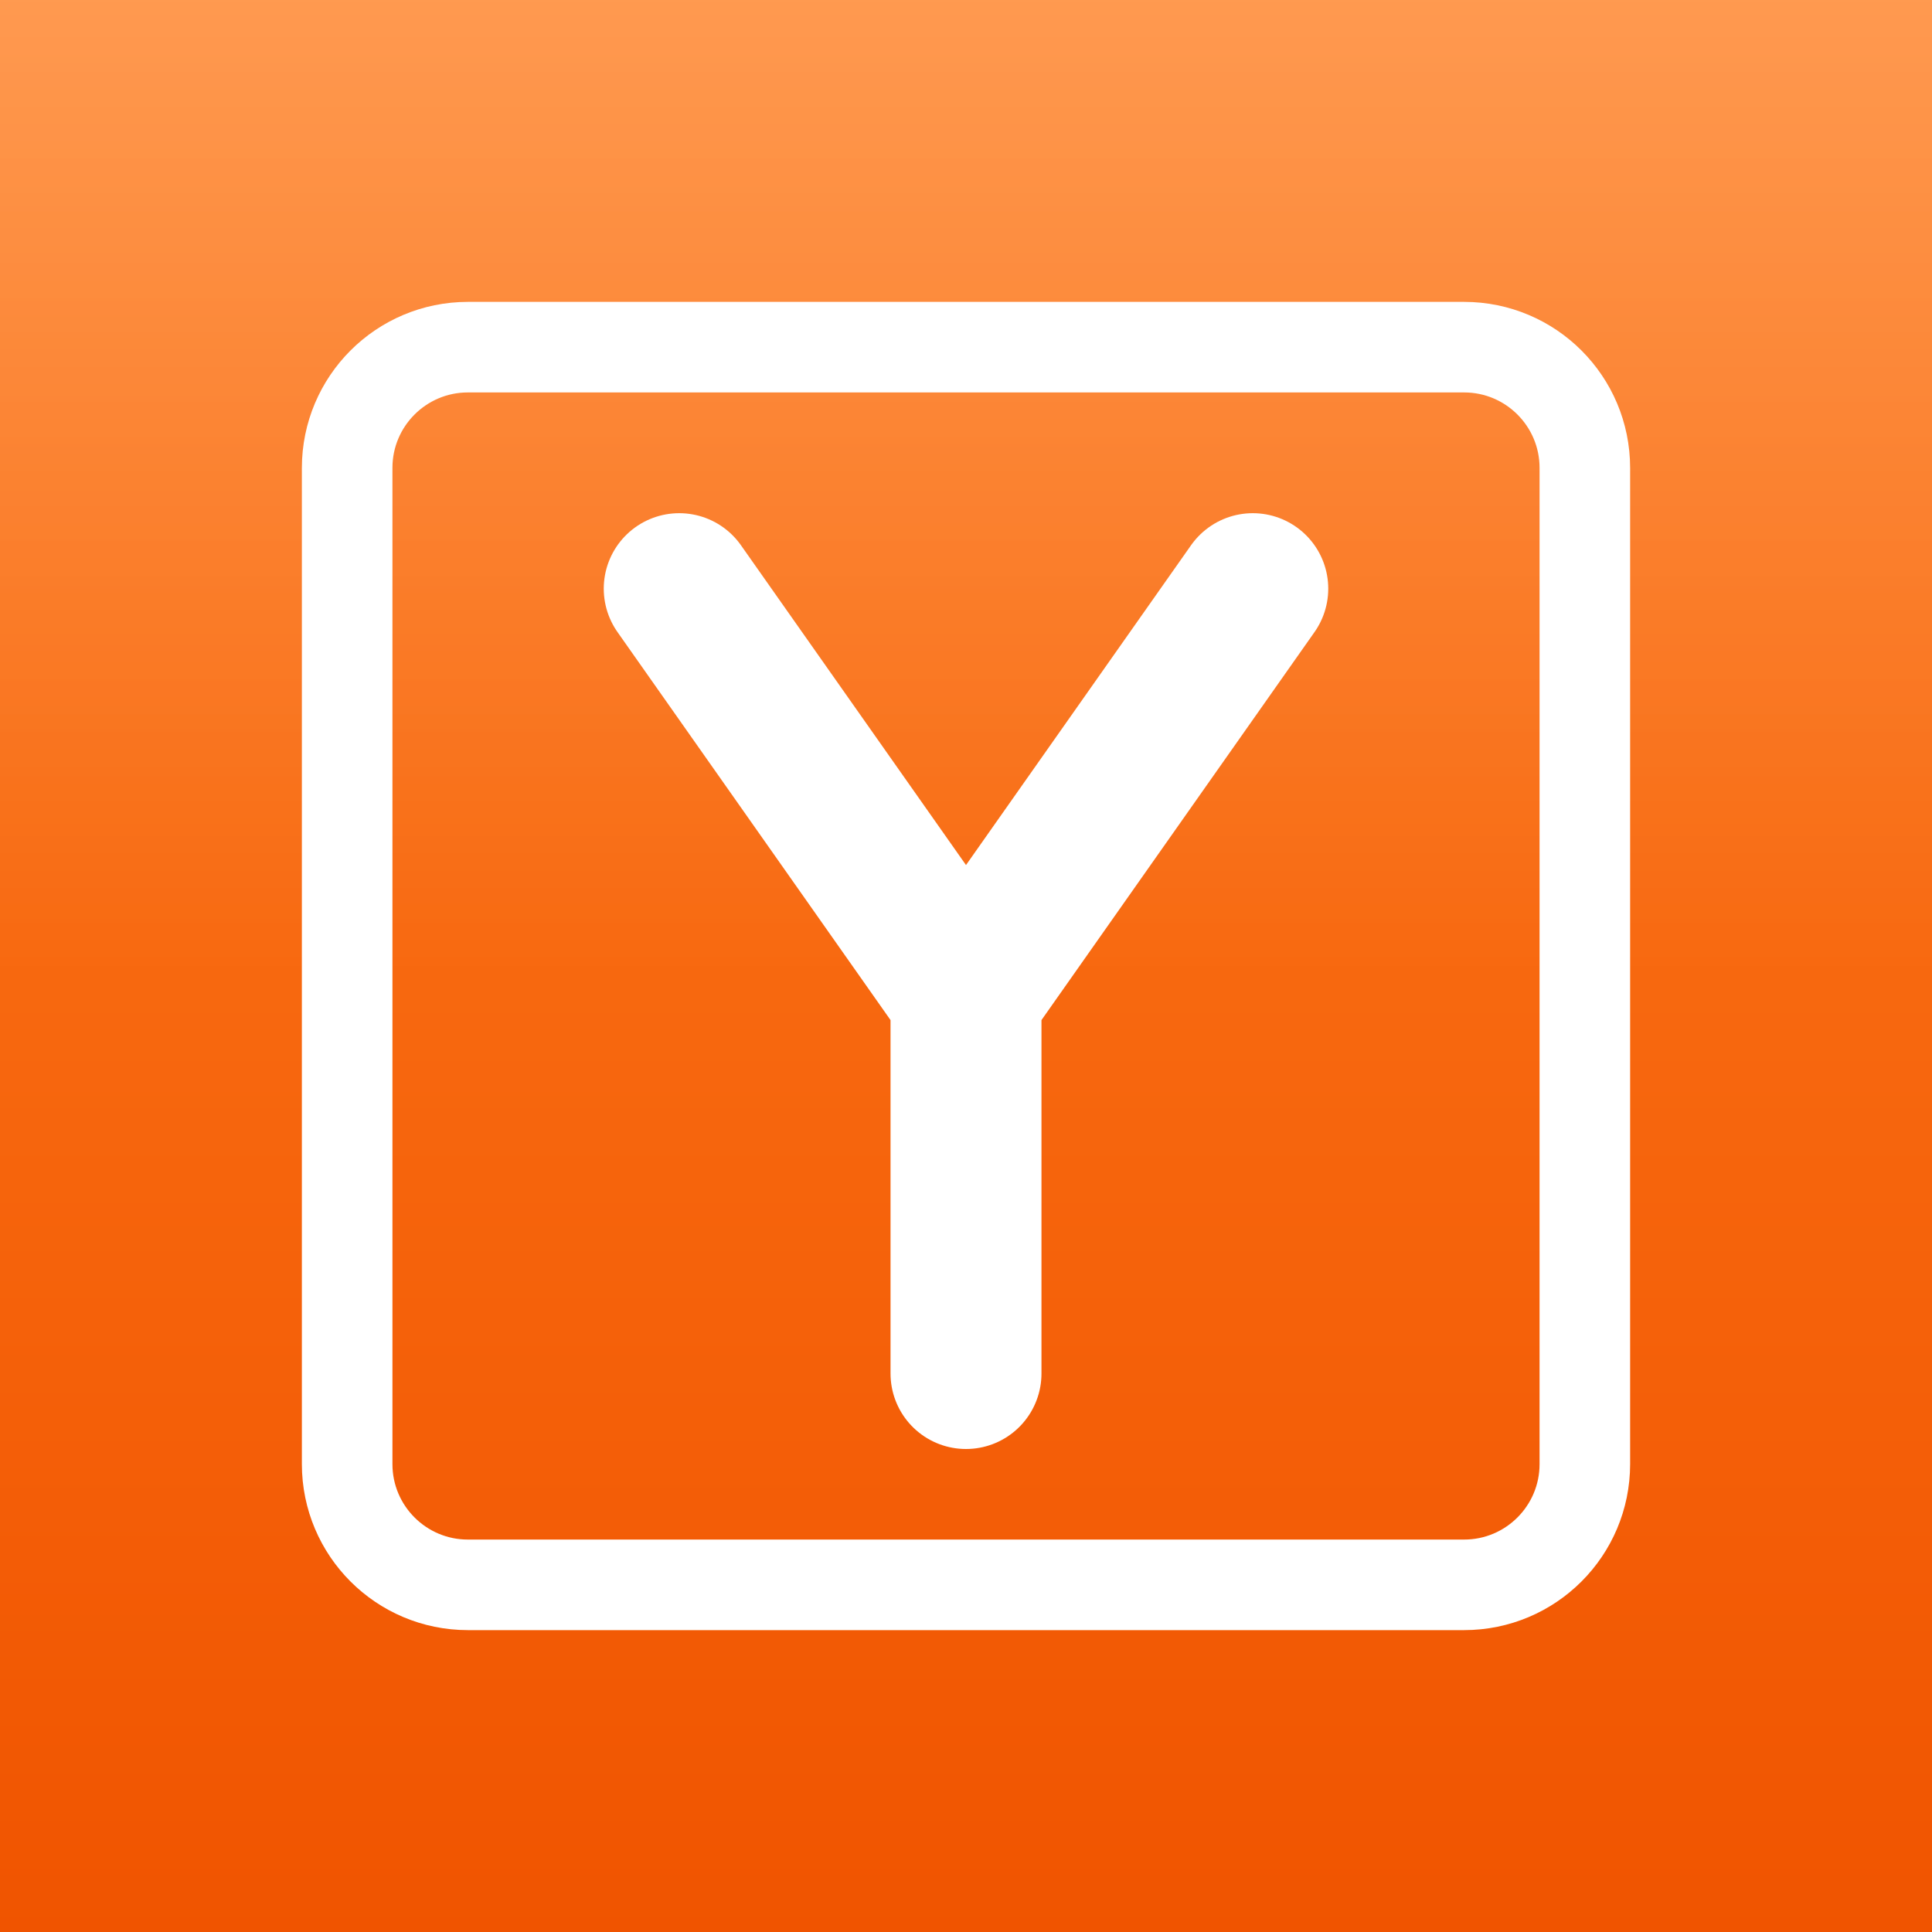
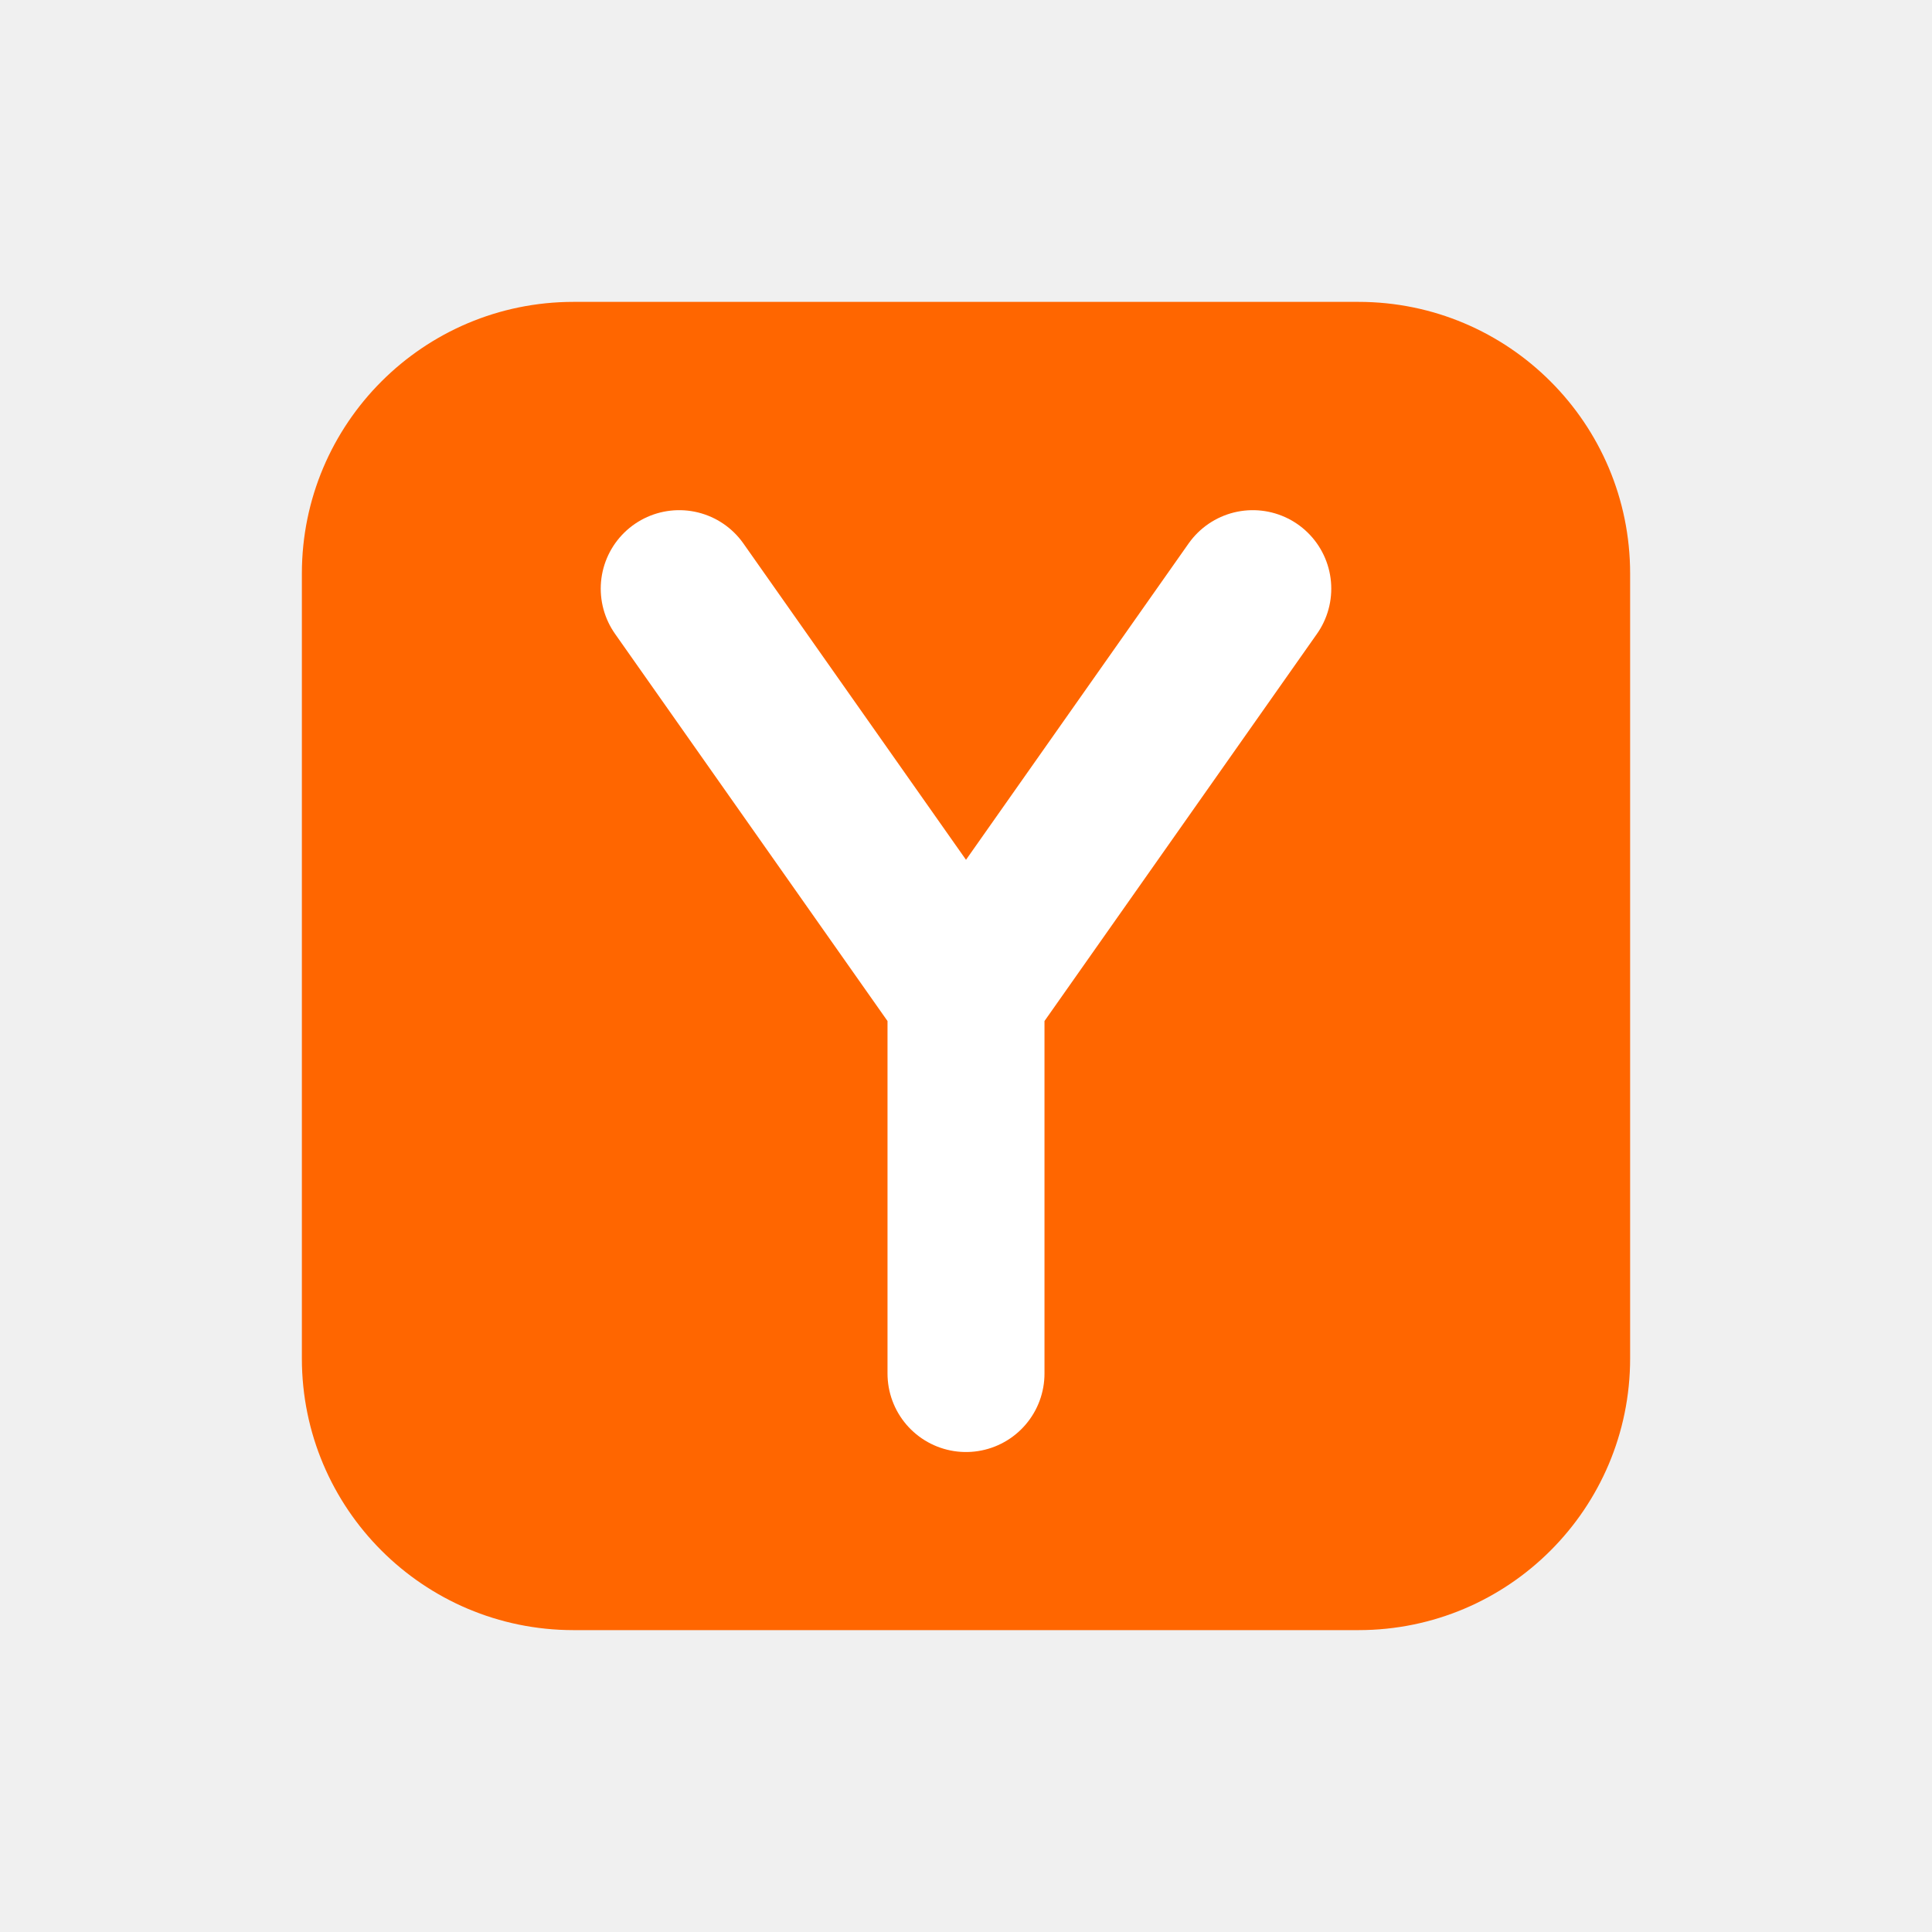
<svg xmlns="http://www.w3.org/2000/svg" viewBox="0 0 64 64">
-   <defs>
-     <linearGradient id="bg" x1="0" y1="0" x2="0" y2="1">
-       <stop offset="0" stop-color="#ff7d1f" />
-       <stop offset="1" stop-color="#f05400" />
-     </linearGradient>
-     <linearGradient id="hl" x1="0" y1="0" x2="0" y2="1">
-       <stop offset="0" stop-color="#fff" stop-opacity=".22" />
-       <stop offset=".5" stop-color="#fff" stop-opacity="0" />
-     </linearGradient>
-   </defs>
-   <rect width="64" height="64" fill="url(#bg)" />
-   <rect width="64" height="64" fill="url(#hl)" />
-   <rect x="11.5" y="11.5" width="41" height="41" rx="4" fill="none" stroke="#fff" stroke-width="3" />
-   <path d="M22.5 19.5L32 33L41.5 19.5M32 33V45.5" stroke="#fff" stroke-width="5" stroke-linecap="round" stroke-linejoin="round" fill="none" />
+   <rect x="10" y="10" width="44" height="44" rx="9" fill="#ff6600" />
+   <path d="M22.5 19.5L32 33L41.5 19.5M32 33V45.5" stroke="#fff" stroke-width="5.2" stroke-linecap="round" stroke-linejoin="round" fill="none" />
</svg>
